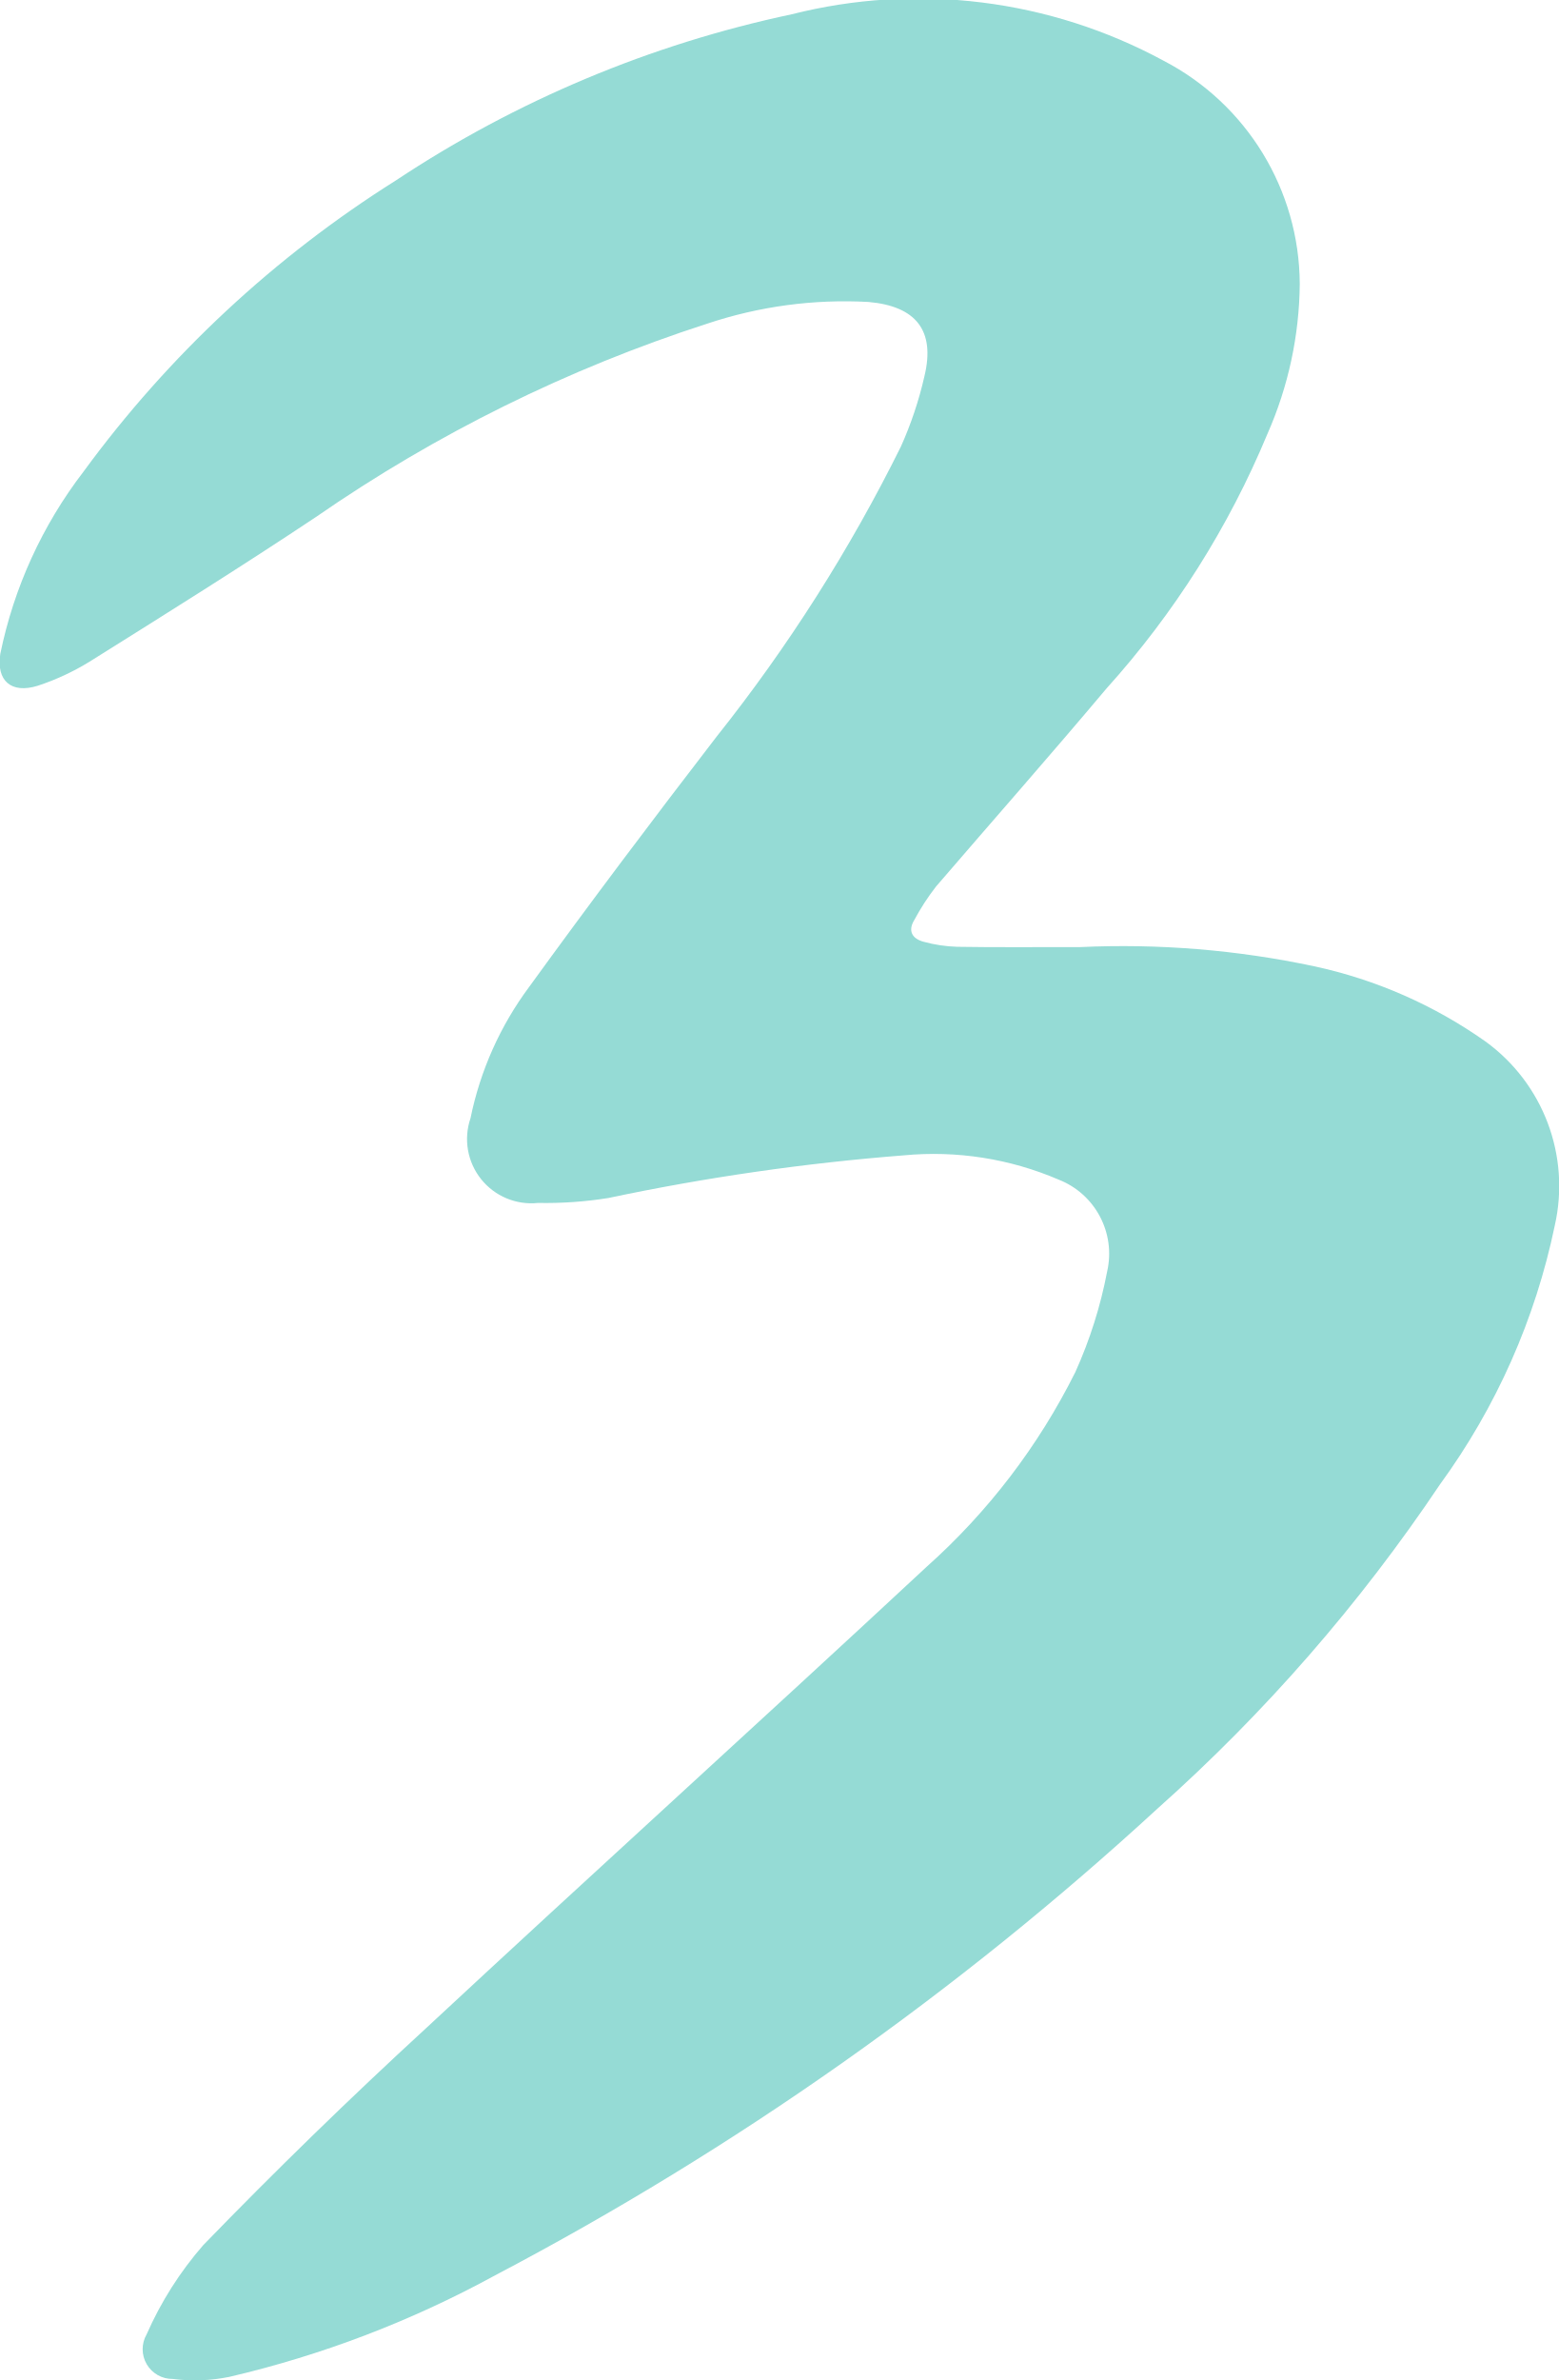
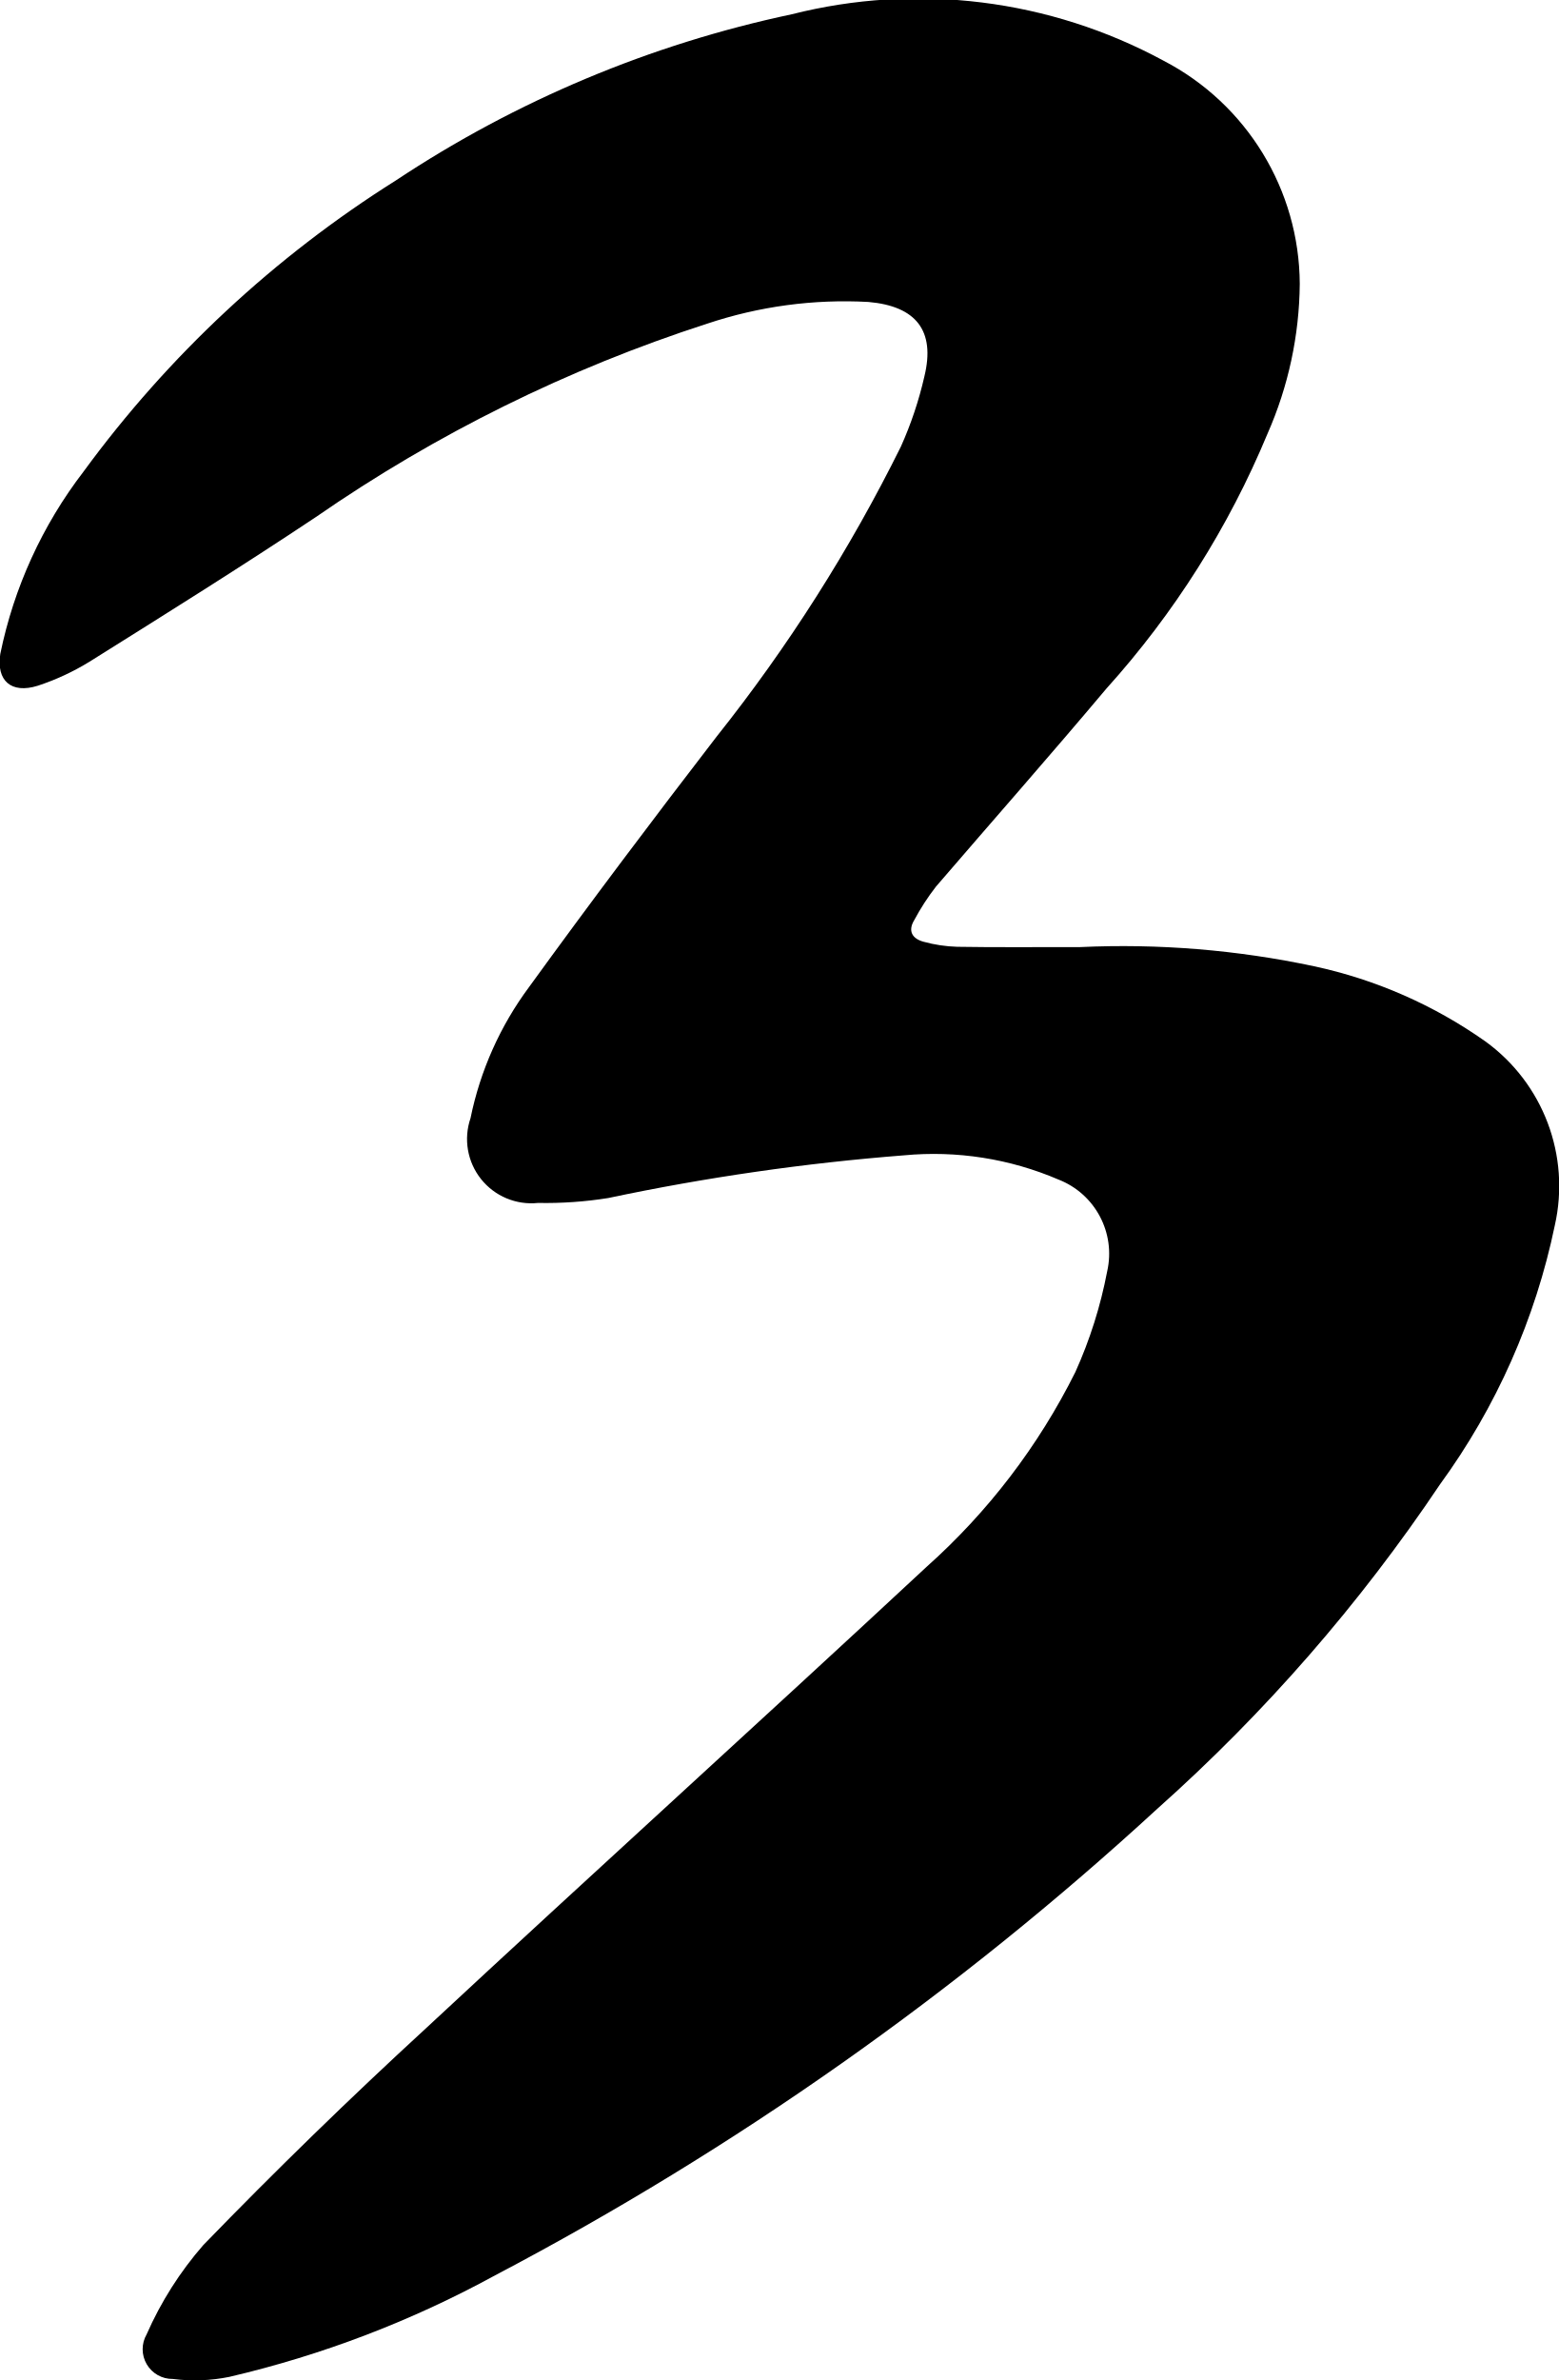
<svg xmlns="http://www.w3.org/2000/svg" id="Component_4587_7" data-name="social-icon" width="10.477" height="16" viewBox="0 0 10.477 16">
  <g id="Layer_2" data-name="Layer 2">
    <g id="Layer_1" data-name="Layer 1">
-       <path id="Path_108503" data-name="Path 108503" d="M7.261,6.371A6.18,6.18,0,0,1,8.835,6.5a3.139,3.139,0,0,1,1.151.505,1.2,1.2,0,0,1,.467,1.237,4.512,4.512,0,0,1-.772,1.741,11.493,11.493,0,0,1-1.9,2.18A21.049,21.049,0,0,1,3.328,15.3a7.087,7.087,0,0,1-1.788.683,1.161,1.161,0,0,1-.38.014.2.2,0,0,1-.176-.3,2.354,2.354,0,0,1,.381-.6q.727-.75,1.5-1.46c1.117-1.039,2.247-2.061,3.364-3.1a4.364,4.364,0,0,0,1-1.309,3.018,3.018,0,0,0,.214-.677.535.535,0,0,0-.327-.617,2.127,2.127,0,0,0-1.04-.163,15.4,15.4,0,0,0-1.988.287,2.675,2.675,0,0,1-.472.033.432.432,0,0,1-.454-.57,2.224,2.224,0,0,1,.394-.882c.41-.566.831-1.125,1.26-1.682a10.915,10.915,0,0,0,1.24-1.951,2.522,2.522,0,0,0,.158-.472c.075-.308-.057-.472-.376-.5a2.914,2.914,0,0,0-1.085.146,10.047,10.047,0,0,0-2.631,1.3c-.5.333-1.012.653-1.523.973a1.646,1.646,0,0,1-.347.161C.073,4.67-.028,4.58,0,4.4A3,3,0,0,1,.56,3.174a7.648,7.648,0,0,1,2.1-1.957A7.7,7.7,0,0,1,5.322.1a3.466,3.466,0,0,1,2.5.312,1.7,1.7,0,0,1,.916,1.5A2.551,2.551,0,0,1,8.521,2.92,5.993,5.993,0,0,1,7.438,4.633c-.377.448-.764.887-1.146,1.331a1.584,1.584,0,0,0-.146.225c-.046.075-.012.126.062.146a.963.963,0,0,0,.227.034C6.679,6.373,6.923,6.371,7.261,6.371Z" transform="translate(0.002 -0.004)" fill="#95dbd5" />
+       <path id="Path_108503" data-name="Path 108503" d="M7.261,6.371A6.18,6.18,0,0,1,8.835,6.5a3.139,3.139,0,0,1,1.151.505,1.2,1.2,0,0,1,.467,1.237,4.512,4.512,0,0,1-.772,1.741,11.493,11.493,0,0,1-1.9,2.18A21.049,21.049,0,0,1,3.328,15.3a7.087,7.087,0,0,1-1.788.683,1.161,1.161,0,0,1-.38.014.2.2,0,0,1-.176-.3,2.354,2.354,0,0,1,.381-.6q.727-.75,1.5-1.46c1.117-1.039,2.247-2.061,3.364-3.1a4.364,4.364,0,0,0,1-1.309,3.018,3.018,0,0,0,.214-.677.535.535,0,0,0-.327-.617,2.127,2.127,0,0,0-1.04-.163,15.4,15.4,0,0,0-1.988.287,2.675,2.675,0,0,1-.472.033.432.432,0,0,1-.454-.57,2.224,2.224,0,0,1,.394-.882c.41-.566.831-1.125,1.26-1.682a10.915,10.915,0,0,0,1.24-1.951,2.522,2.522,0,0,0,.158-.472c.075-.308-.057-.472-.376-.5a2.914,2.914,0,0,0-1.085.146,10.047,10.047,0,0,0-2.631,1.3c-.5.333-1.012.653-1.523.973a1.646,1.646,0,0,1-.347.161C.073,4.67-.028,4.58,0,4.4A3,3,0,0,1,.56,3.174a7.648,7.648,0,0,1,2.1-1.957A7.7,7.7,0,0,1,5.322.1a3.466,3.466,0,0,1,2.5.312,1.7,1.7,0,0,1,.916,1.5A2.551,2.551,0,0,1,8.521,2.92,5.993,5.993,0,0,1,7.438,4.633c-.377.448-.764.887-1.146,1.331a1.584,1.584,0,0,0-.146.225c-.046.075-.012.126.062.146a.963.963,0,0,0,.227.034C6.679,6.373,6.923,6.371,7.261,6.371Z" transform="translate(0.002 -0.004)" />
    </g>
  </g>
</svg>
